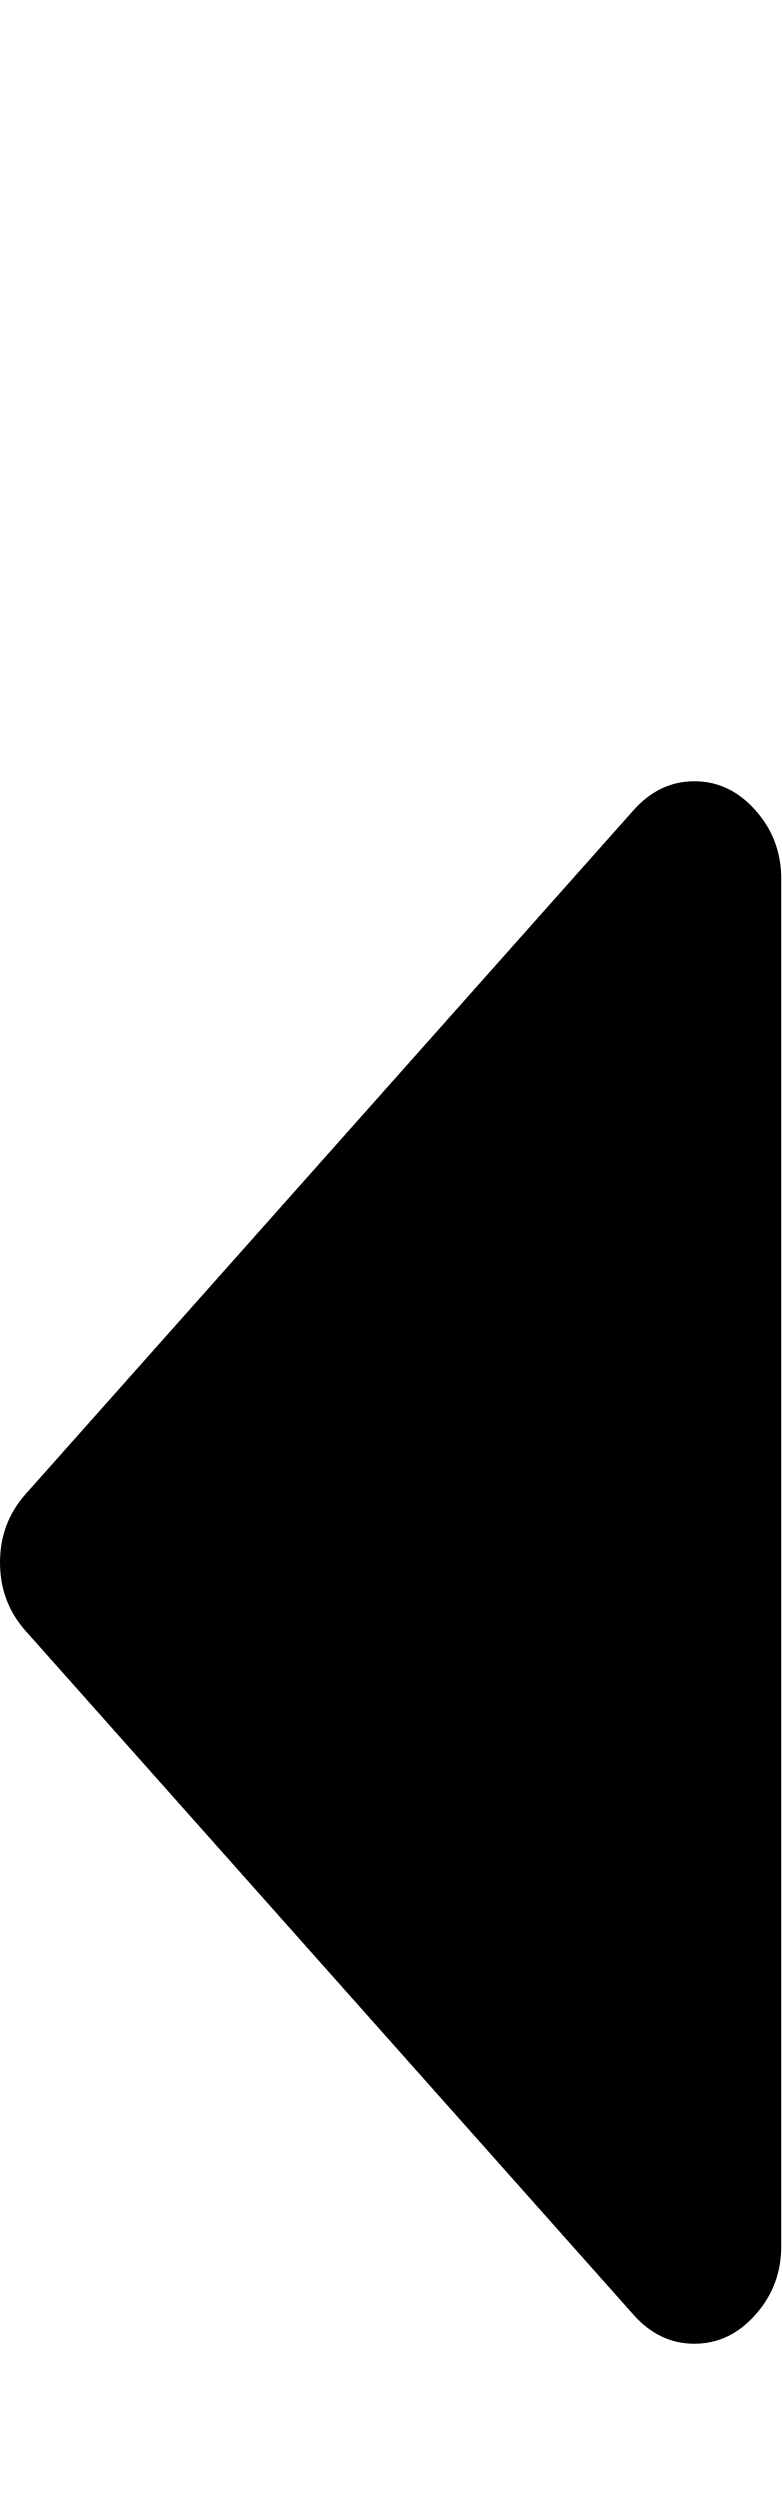
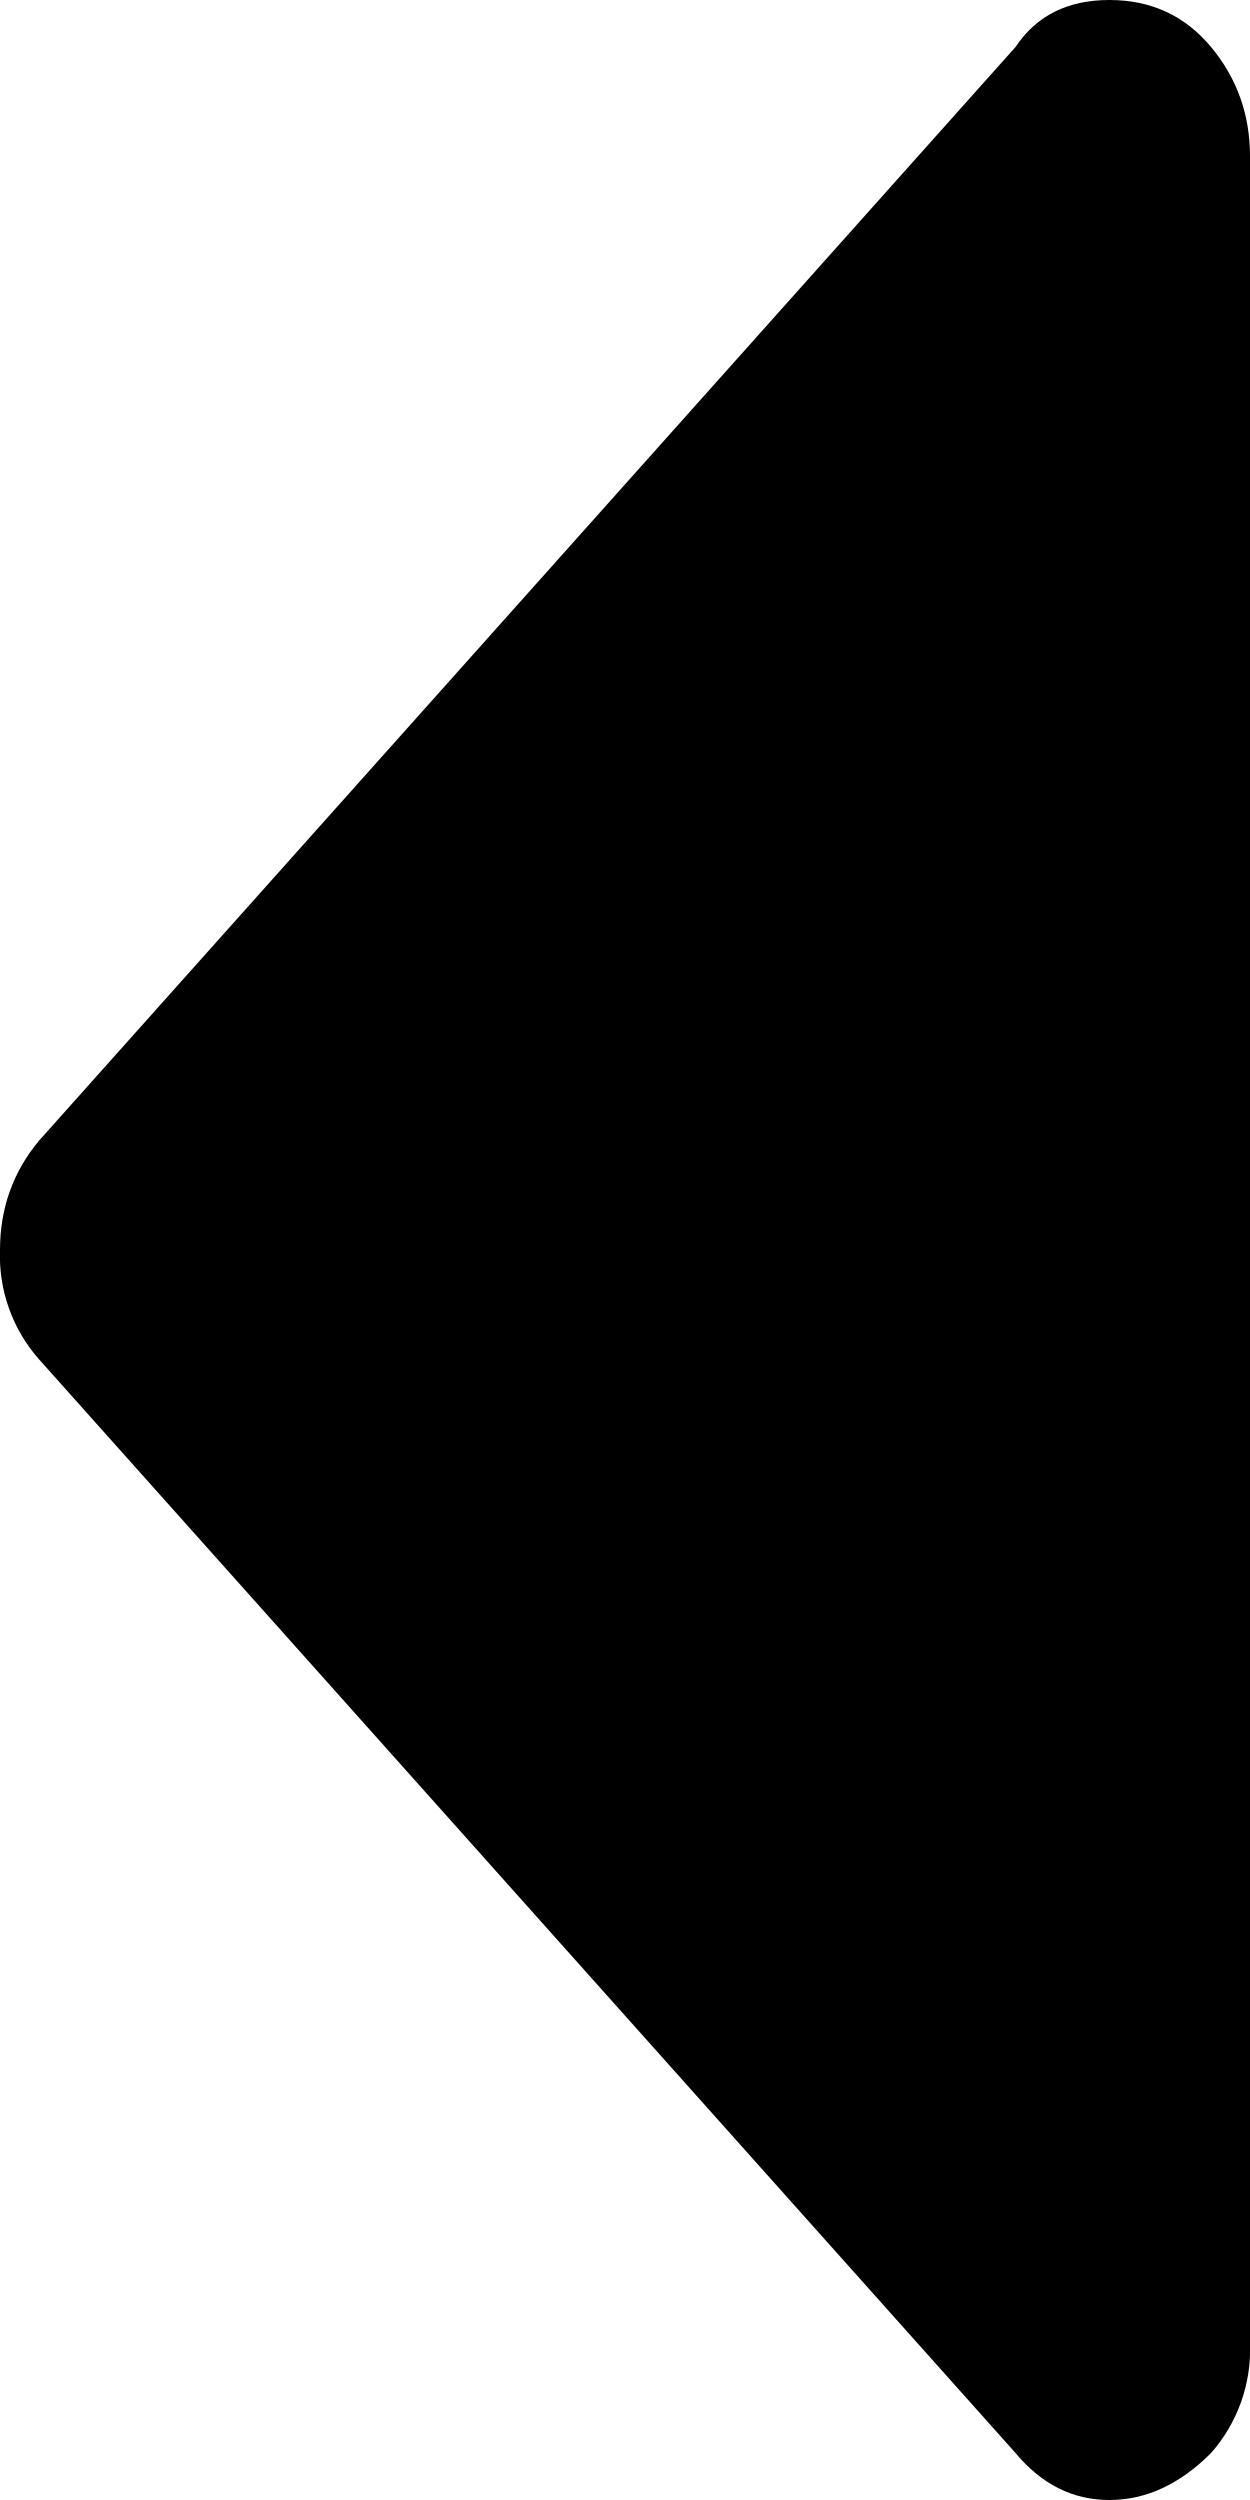
- <svg xmlns="http://www.w3.org/2000/svg" version="1.1" x="0" y="0" width="5" height="16" viewBox="0, 0, 5, 16">
-   <g id="Background">
-     <rect x="0" y="0" width="5" height="16" fill="#000000" fill-opacity="0" />
-   </g>
-   <g id="Background" />
-   <g id="Layer_1">
-     <path d="M4.444,5 Q4.219,5 4.054,5.186 L0.165,9.561 Q0,9.746 0,10 Q0,10.254 0.165,10.439 L4.054,14.814 Q4.219,15 4.444,15 Q4.67,15 4.835,14.814 Q5,14.629 5,14.375 L5,5.625 Q5,5.371 4.835,5.186 Q4.67,5 4.444,5 z" fill="#000000" />
-   </g>
+ <svg xmlns="http://www.w3.org/2000/svg" viewBox="0 0 16 32">
+   <path d="M14.2 32q-.7 0-1.2-.6L.5 17.4A2 2 0 0 1 0 16q0-.8.5-1.4L13 .6q.4-.6 1.2-.6t1.3.6T16 2v28a2 2 0 0 1-.5 1.4q-.6.6-1.3.6" fill-rule="evenodd" />
</svg>
